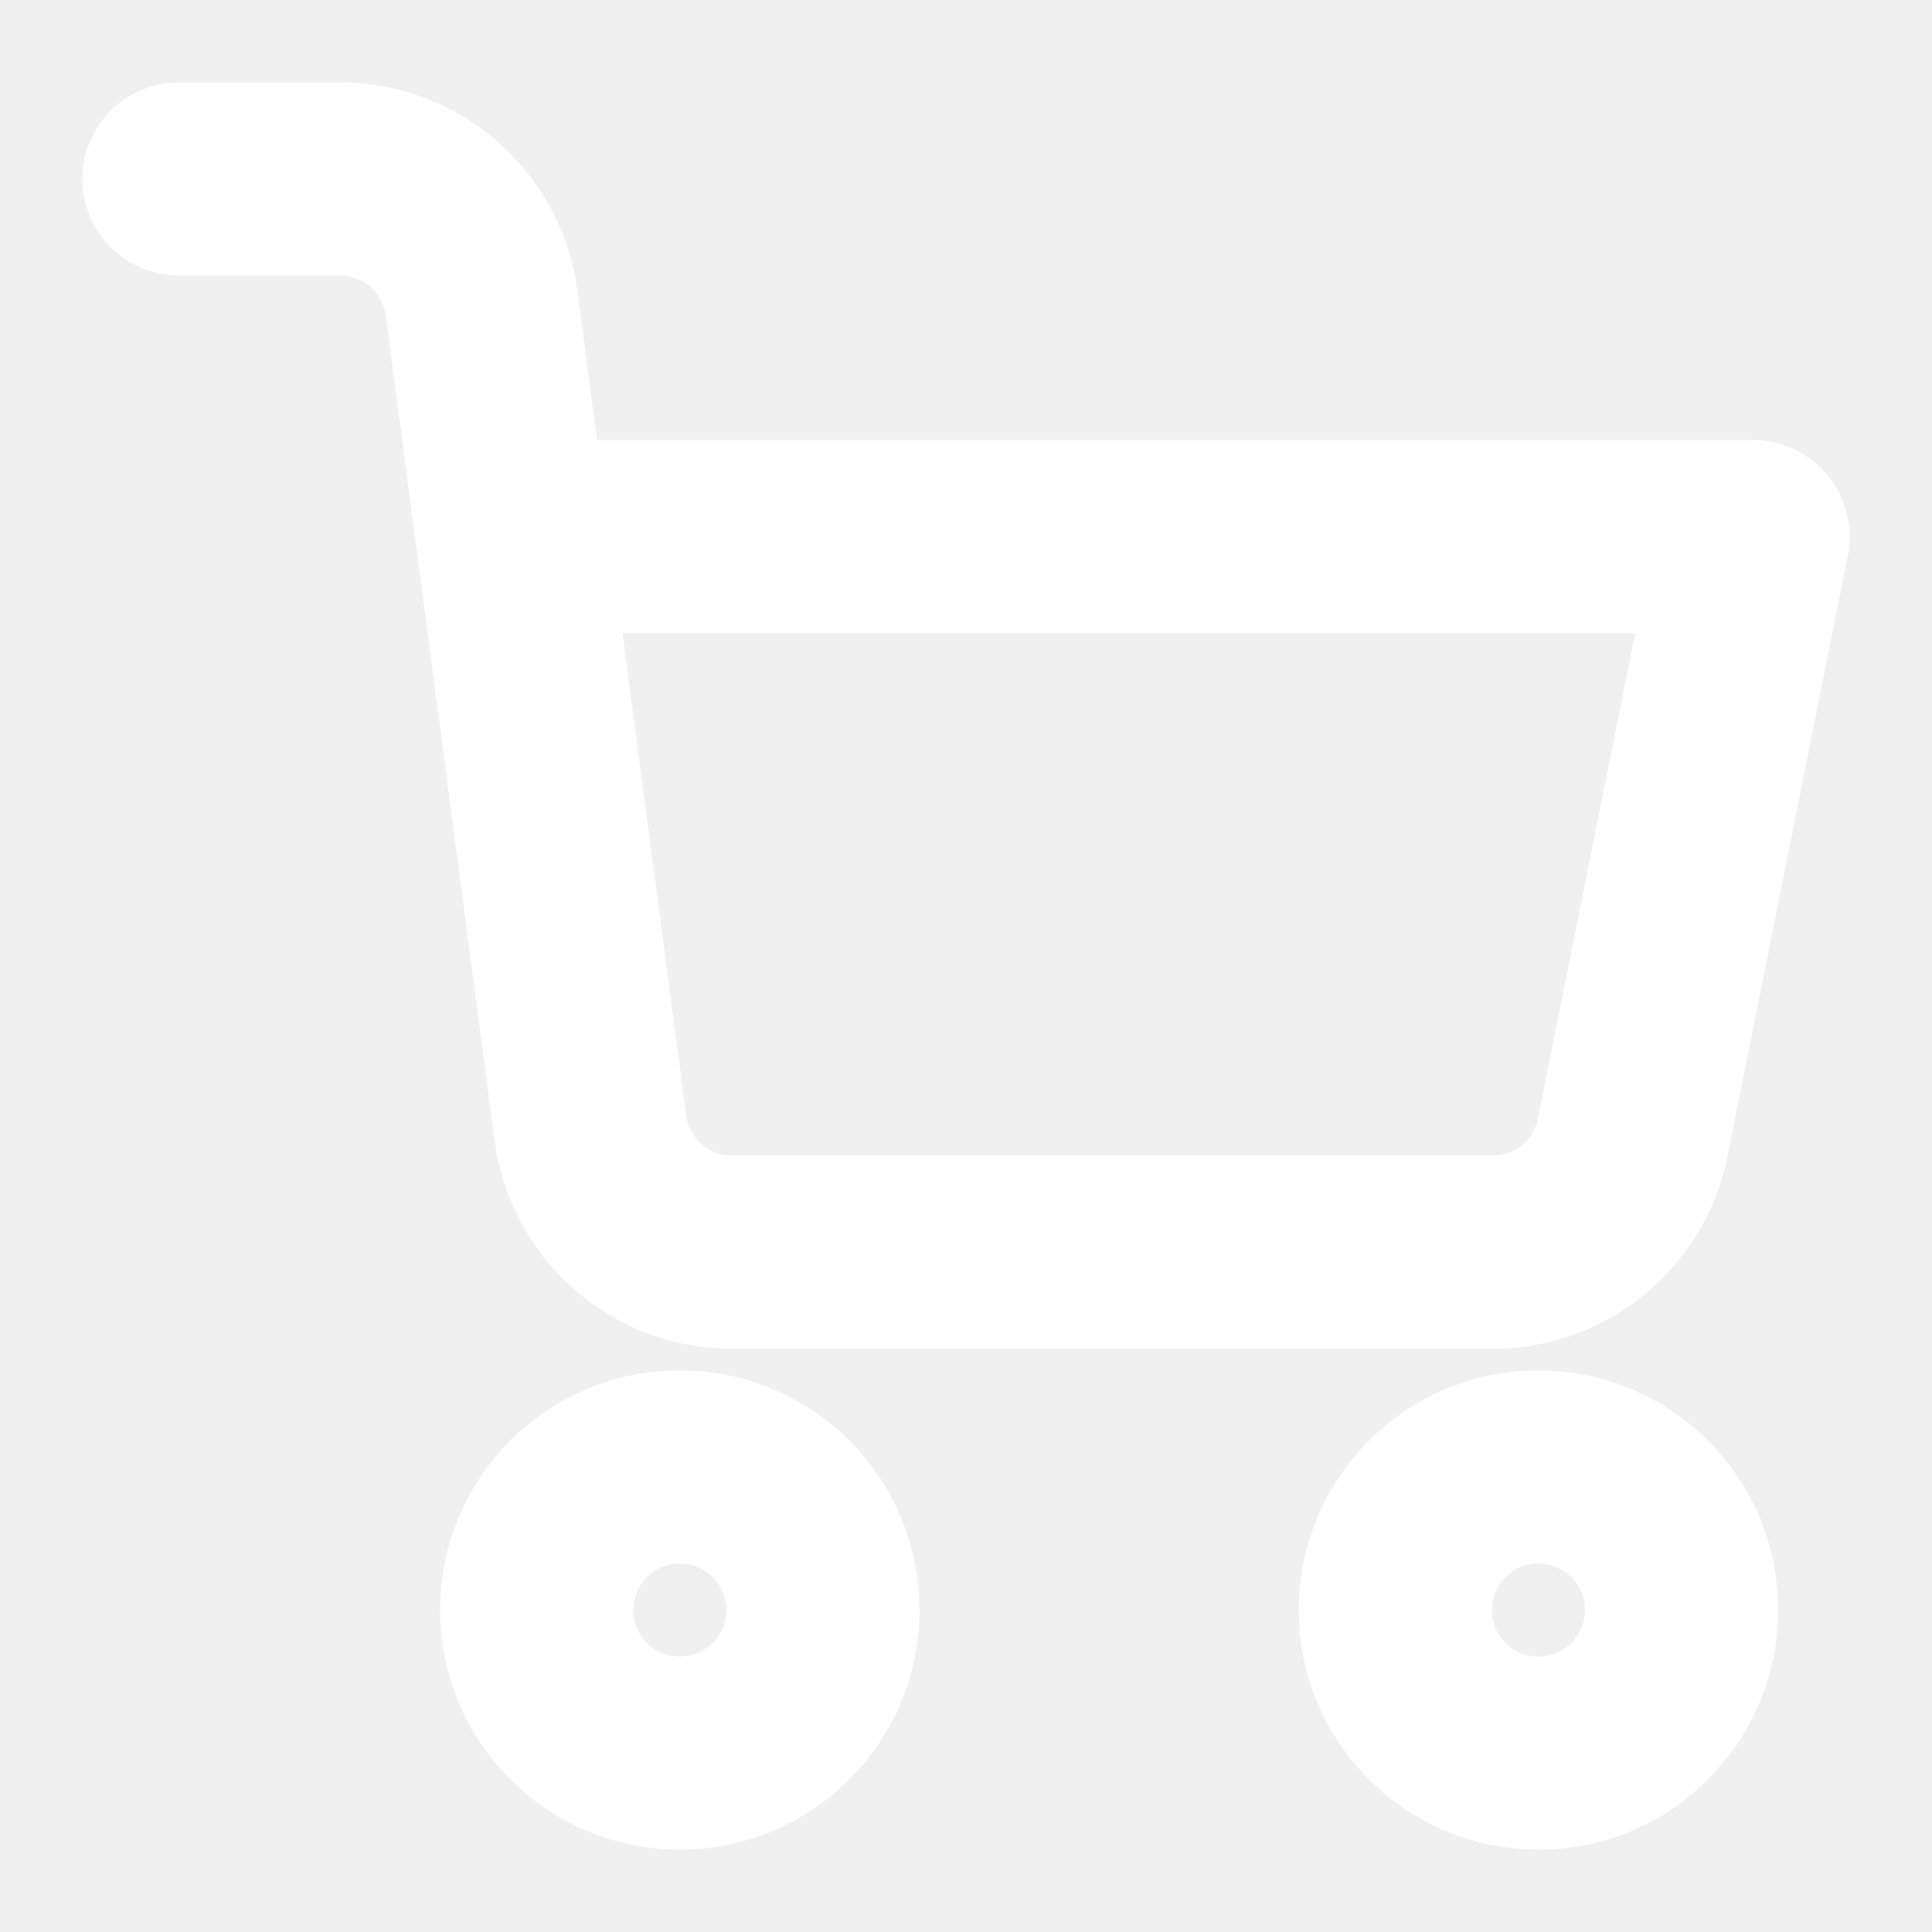
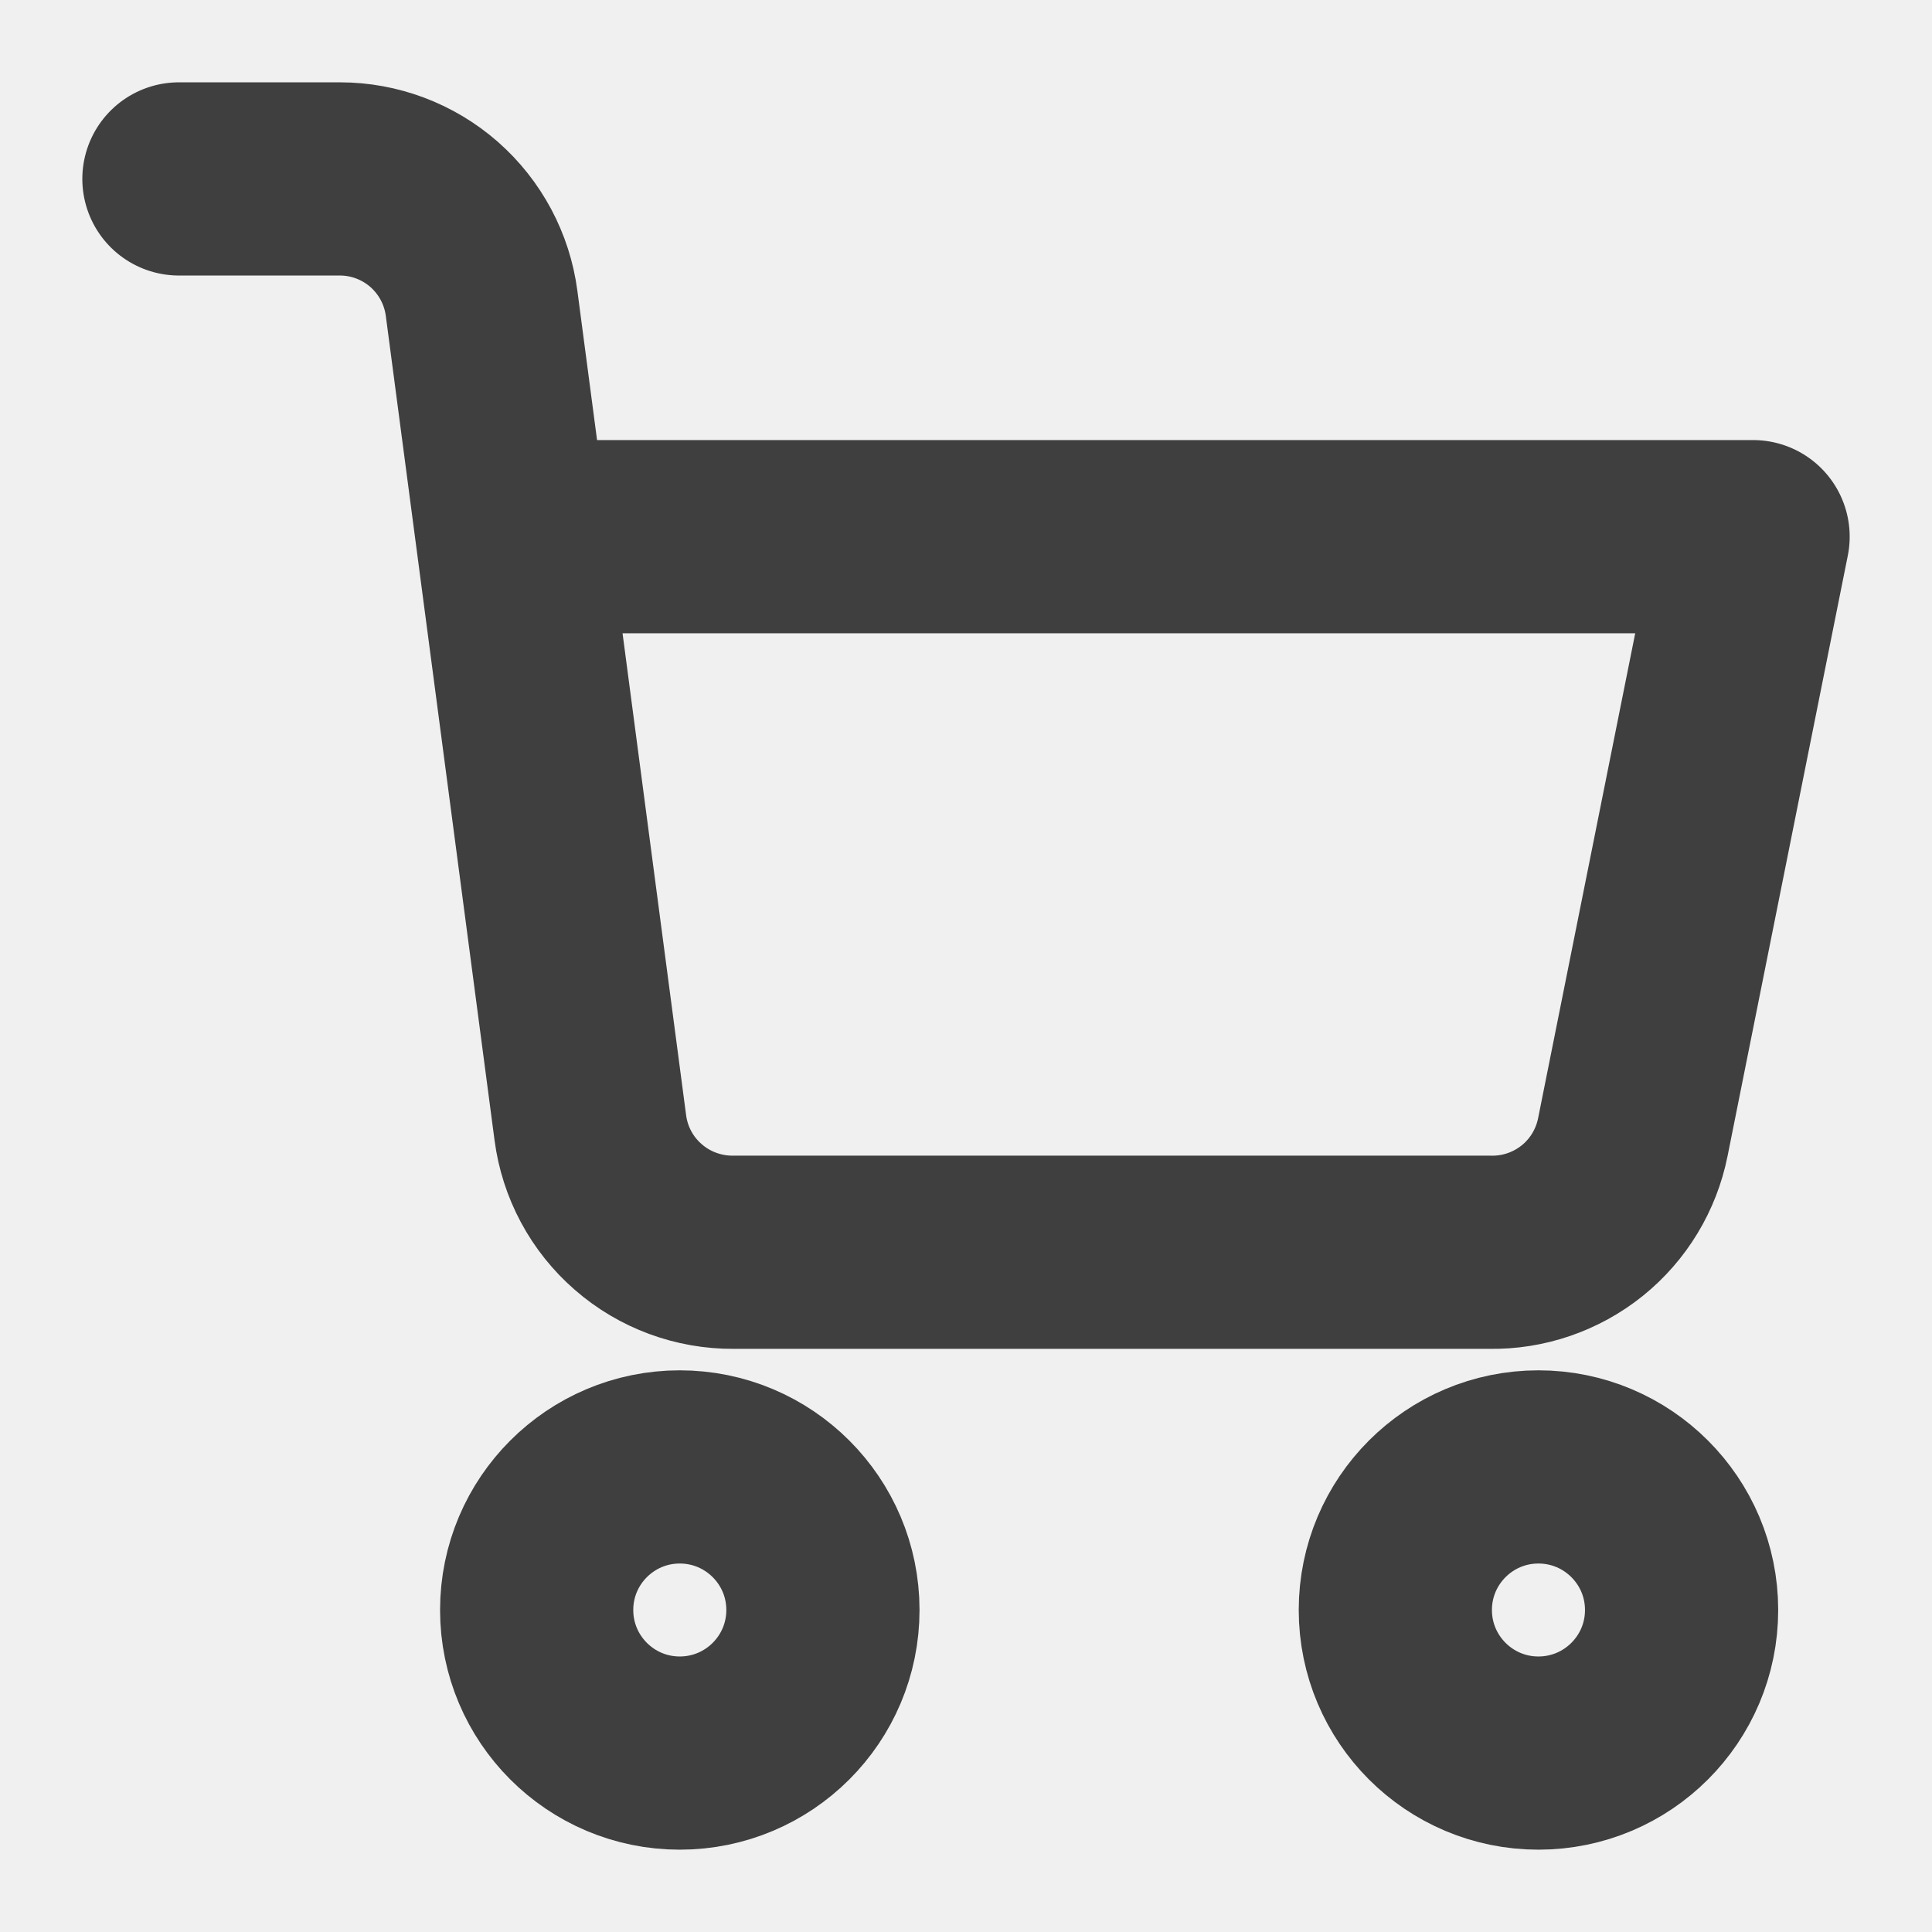
<svg xmlns="http://www.w3.org/2000/svg" width="18" height="18" viewBox="0 0 18 18" fill="none">
-   <path d="M6.333 16.333C7.07 16.333 7.667 15.736 7.667 15C7.667 14.264 7.07 13.667 6.333 13.667C5.597 13.667 5 14.264 5 15C5 15.736 5.597 16.333 6.333 16.333Z" stroke="white" stroke-width="1.8" stroke-linecap="round" stroke-linejoin="round" />
-   <path d="M14.333 16.333C15.07 16.333 15.667 15.736 15.667 15C15.667 14.264 15.07 13.667 14.333 13.667C13.597 13.667 13 14.264 13 15C13 15.736 13.597 16.333 14.333 16.333Z" stroke="white" stroke-width="1.8" stroke-linecap="round" stroke-linejoin="round" />
-   <path d="M4.78 5H16.333L15.213 10.593C15.152 10.9 14.985 11.176 14.742 11.372C14.498 11.568 14.193 11.673 13.88 11.667H6.833C6.508 11.669 6.192 11.553 5.947 11.339C5.701 11.126 5.542 10.829 5.5 10.507L4.487 2.827C4.445 2.506 4.288 2.212 4.045 1.998C3.802 1.785 3.49 1.667 3.167 1.667H1.667" stroke="white" stroke-width="1.8" stroke-linecap="round" stroke-linejoin="round" />
+   <path d="M6.333 16.333C7.07 16.333 7.667 15.736 7.667 15C7.667 14.264 7.07 13.667 6.333 13.667C5.597 13.667 5 14.264 5 15C5 15.736 5.597 16.333 6.333 16.333Z" stroke="#3F3F3F" stroke-width="1.8" stroke-linecap="round" stroke-linejoin="round" />
+   <path d="M14.333 16.333C15.07 16.333 15.667 15.736 15.667 15C15.667 14.264 15.07 13.667 14.333 13.667C13.597 13.667 13 14.264 13 15C13 15.736 13.597 16.333 14.333 16.333Z" stroke="#3F3F3F" stroke-width="1.8" stroke-linecap="round" stroke-linejoin="round" />
+   <path d="M4.78 5H16.333L15.213 10.593C15.152 10.9 14.985 11.176 14.742 11.372C14.498 11.568 14.193 11.673 13.88 11.667H6.833C6.508 11.669 6.192 11.553 5.947 11.339C5.701 11.126 5.542 10.829 5.5 10.507L4.487 2.827C4.445 2.506 4.288 2.212 4.045 1.998C3.802 1.785 3.49 1.667 3.167 1.667H1.667" stroke="#3F3F3F" stroke-width="1.8" stroke-linecap="round" stroke-linejoin="round" />
</svg>
